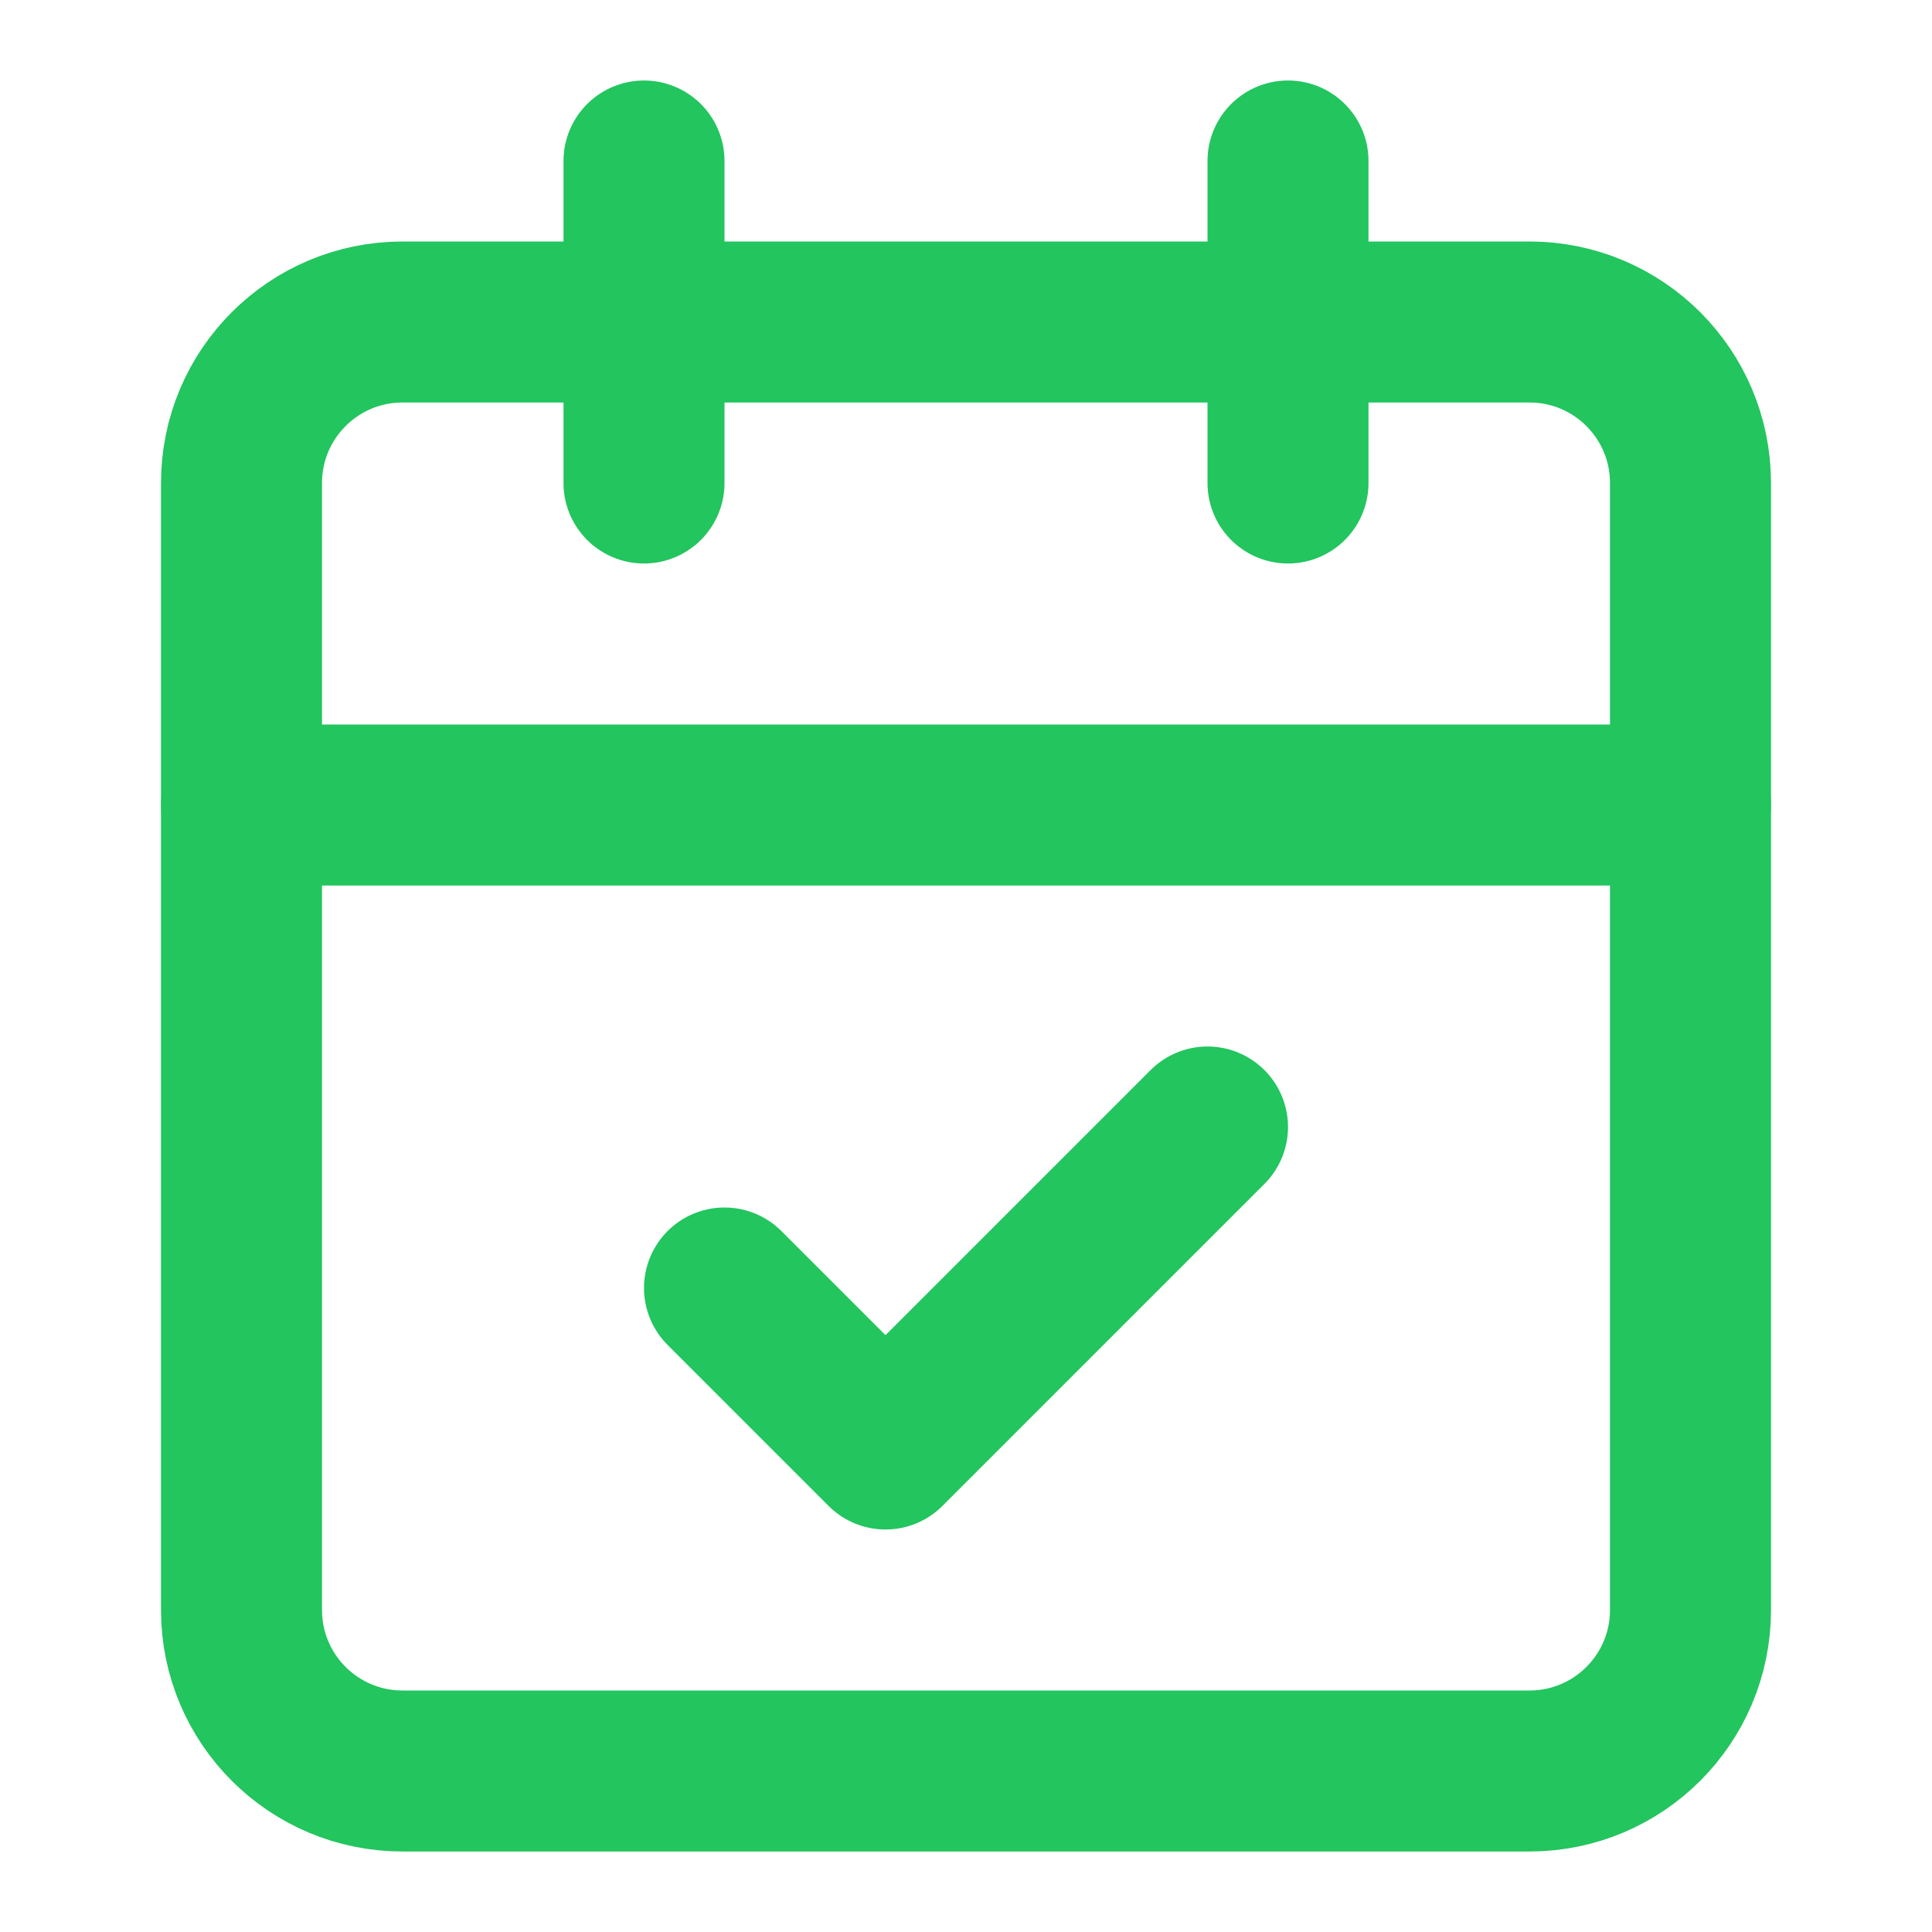
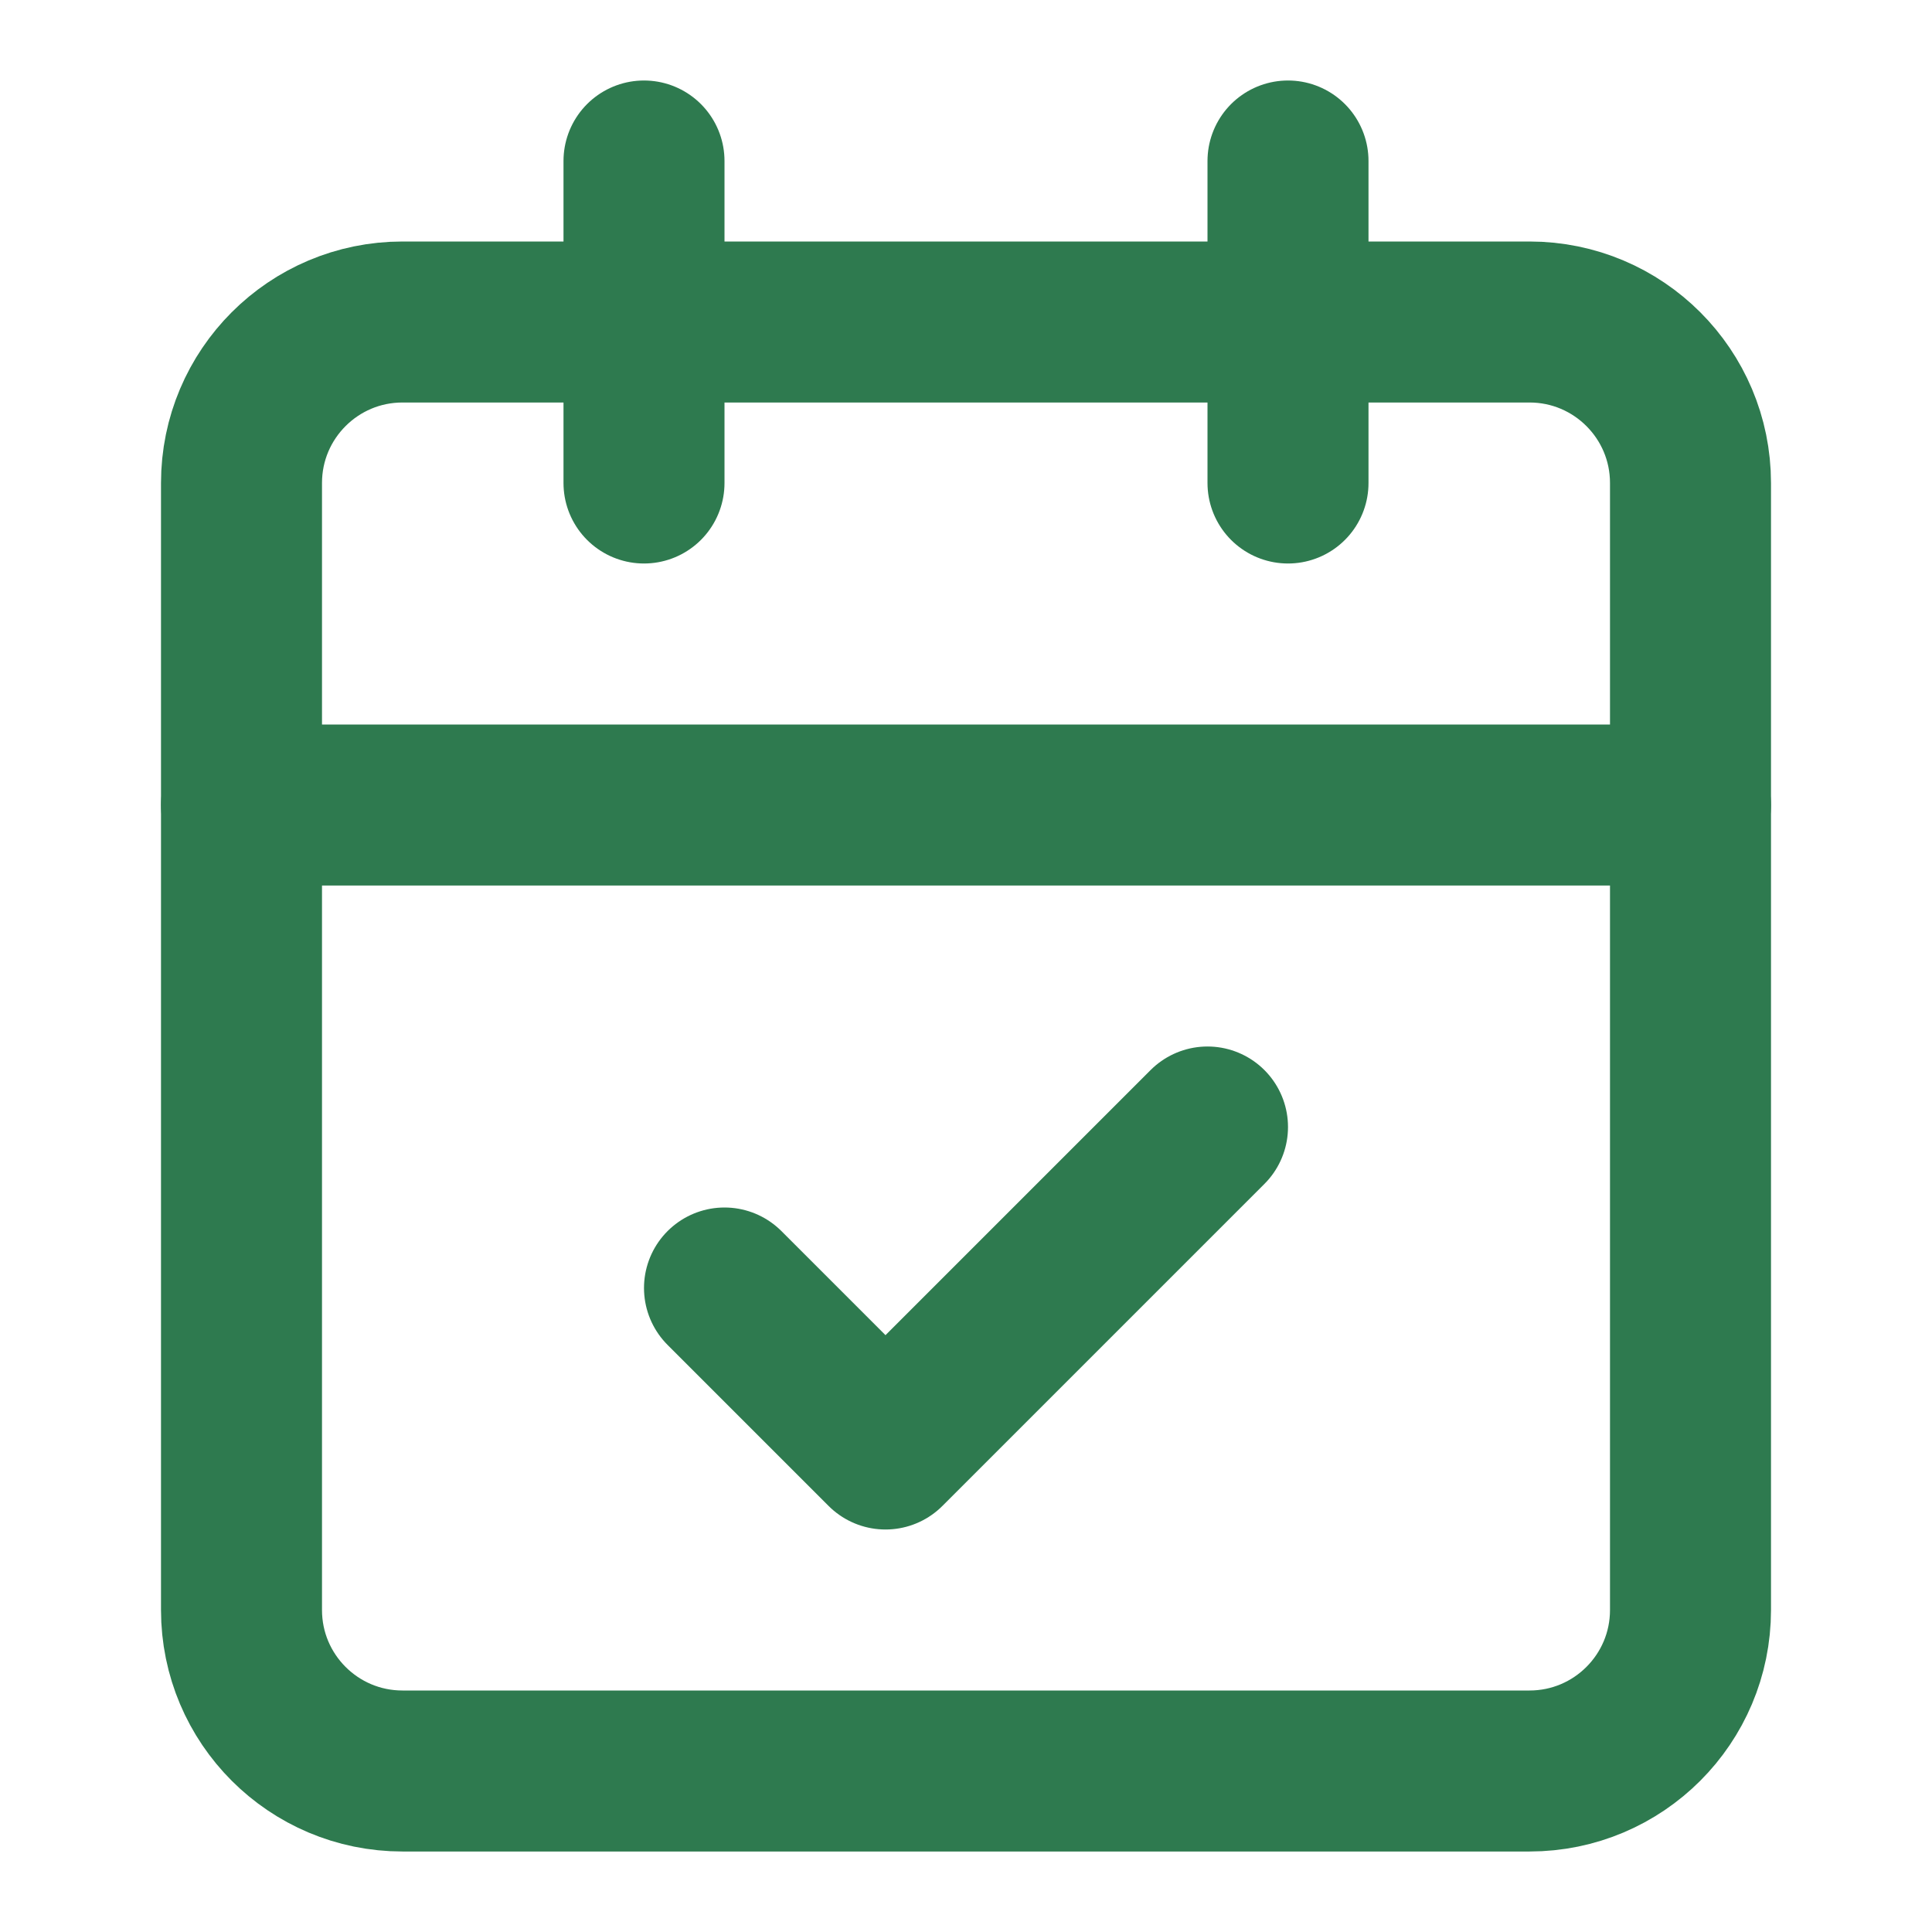
- <svg xmlns="http://www.w3.org/2000/svg" width="24" height="24" viewBox="0 0 24 24" fill="none" stroke="#22c55e" stroke-width="2" stroke-linecap="round" stroke-linejoin="round">
+ <svg xmlns="http://www.w3.org/2000/svg" width="24" height="24" viewBox="0 0 24 24" fill="none" stroke="#2E7A4F" stroke-width="2" stroke-linecap="round" stroke-linejoin="round">
  <rect x="3" y="4" width="18" height="18" rx="2" ry="2" />
  <line x1="16" y1="2" x2="16" y2="6" />
  <line x1="8" y1="2" x2="8" y2="6" />
  <line x1="3" y1="10" x2="21" y2="10" />
  <path d="M9 16l2 2 4-4" />
</svg>
